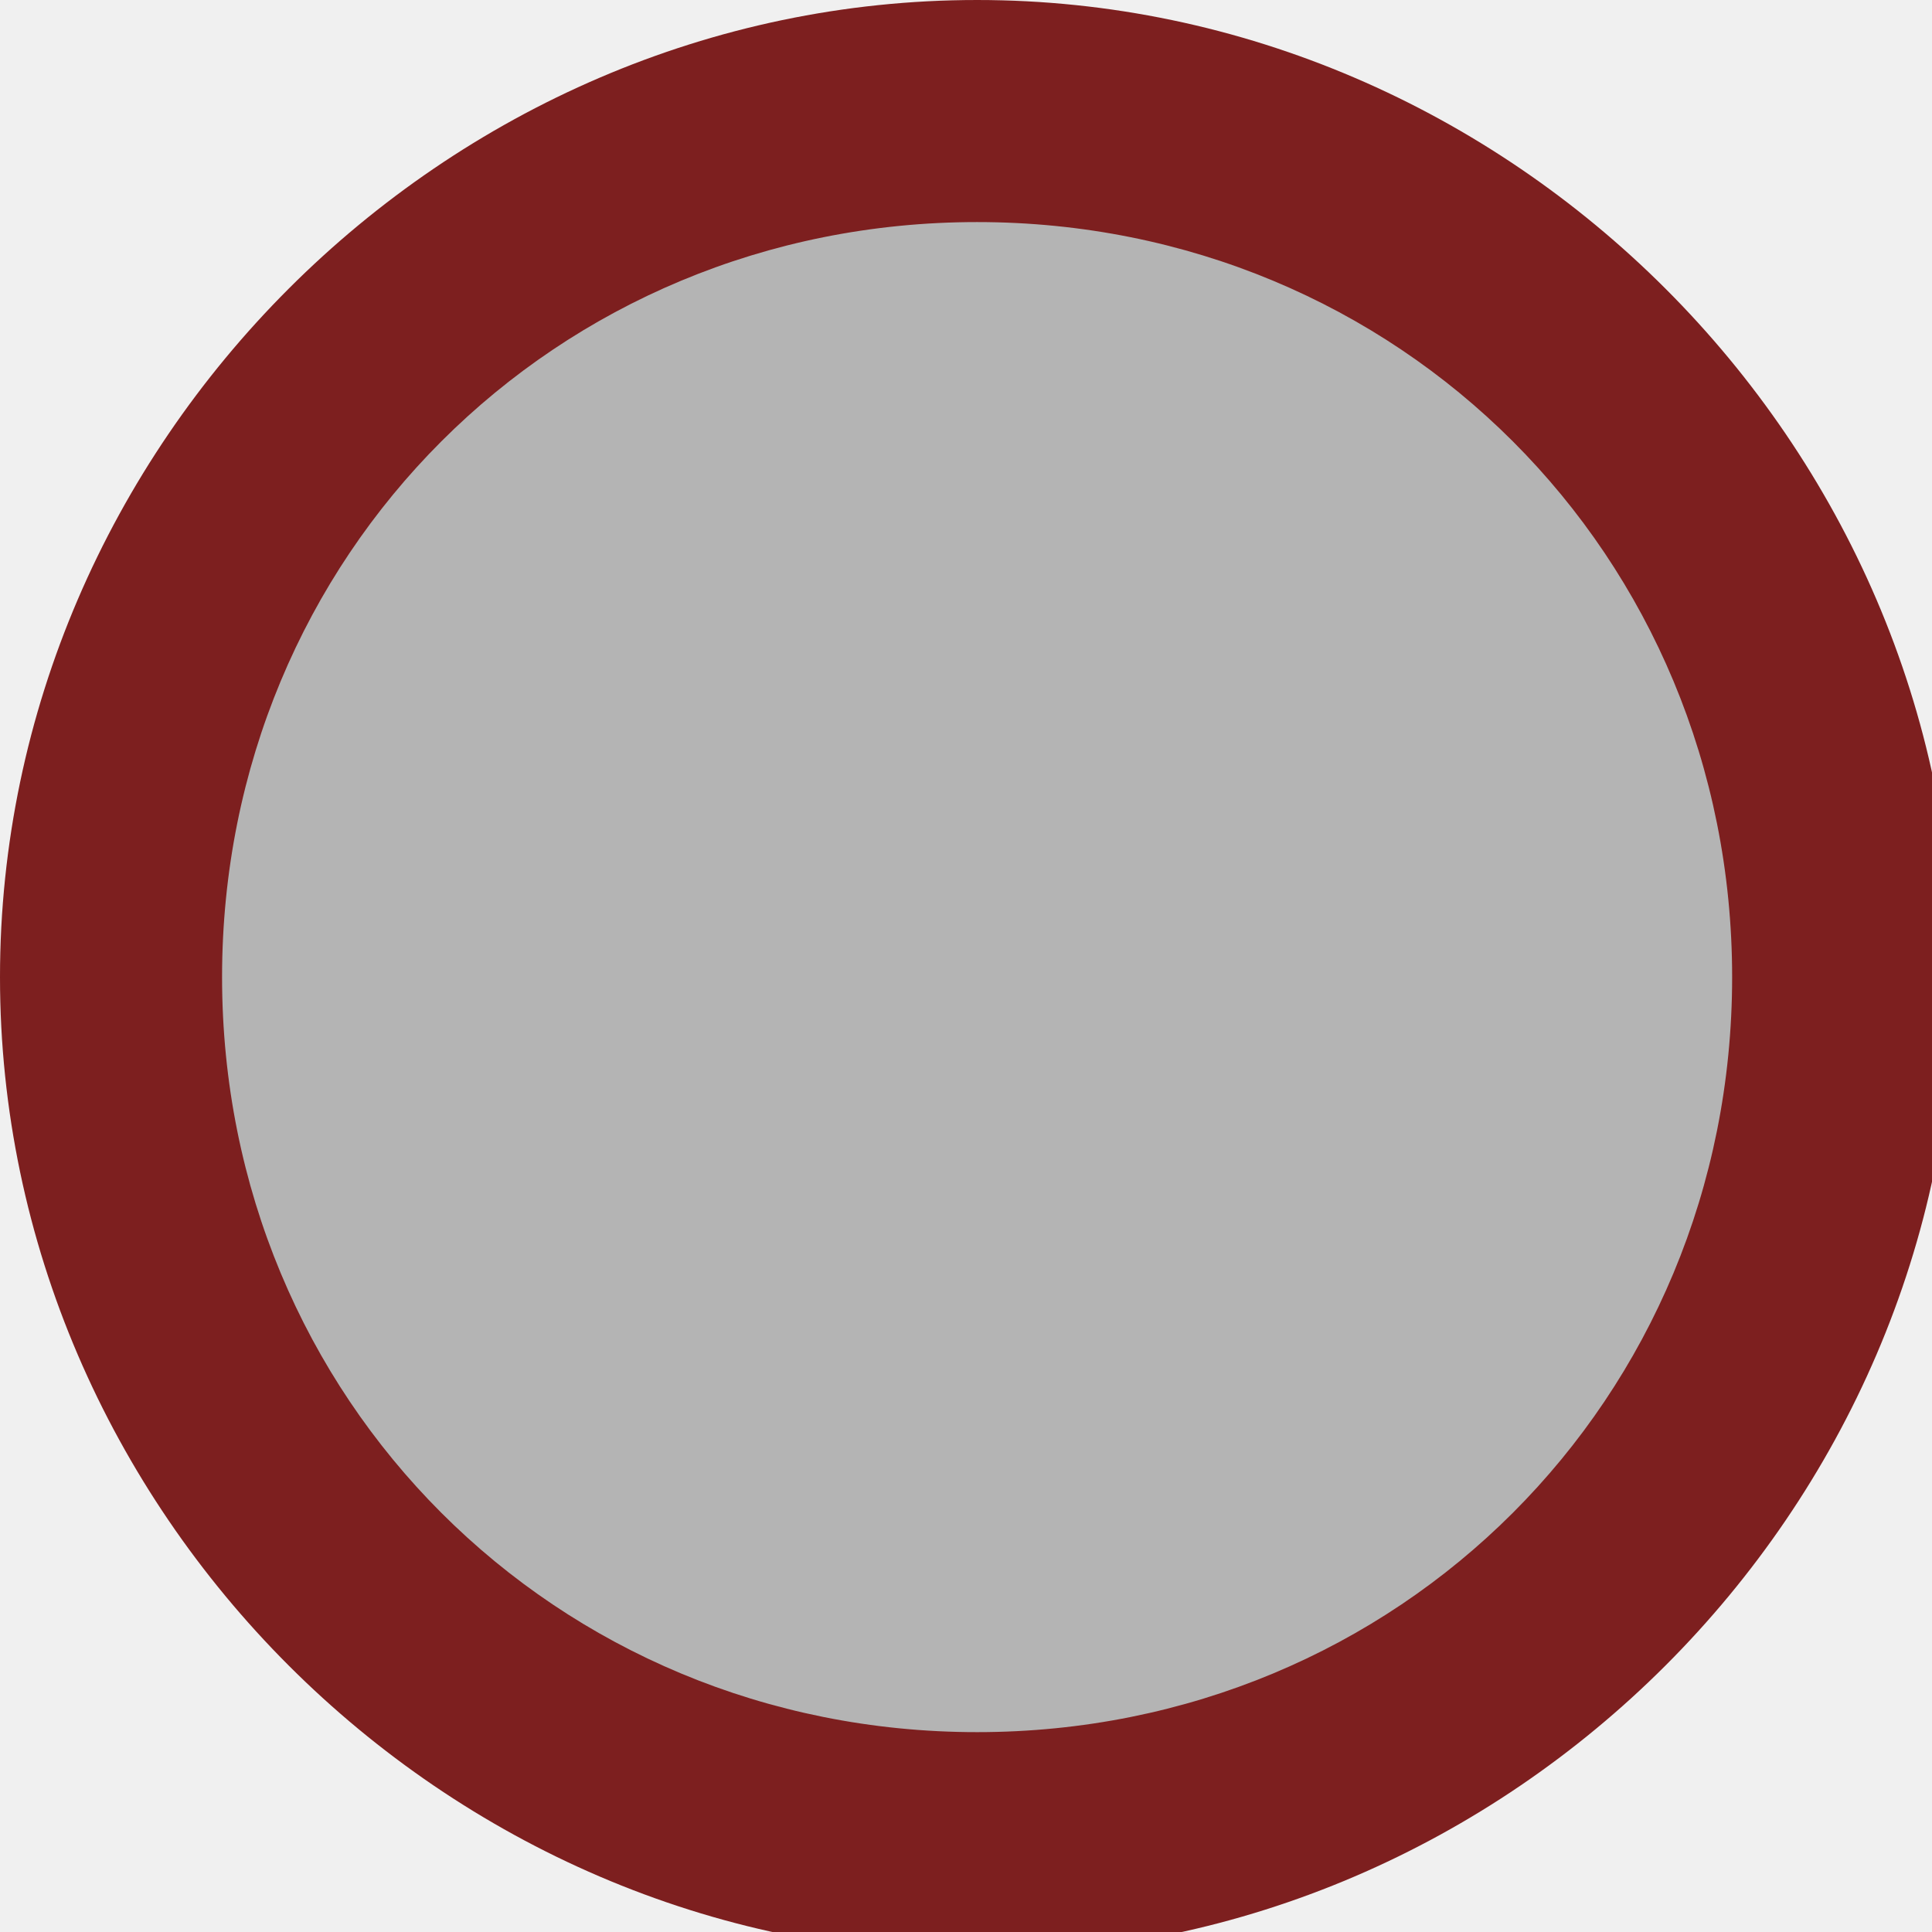
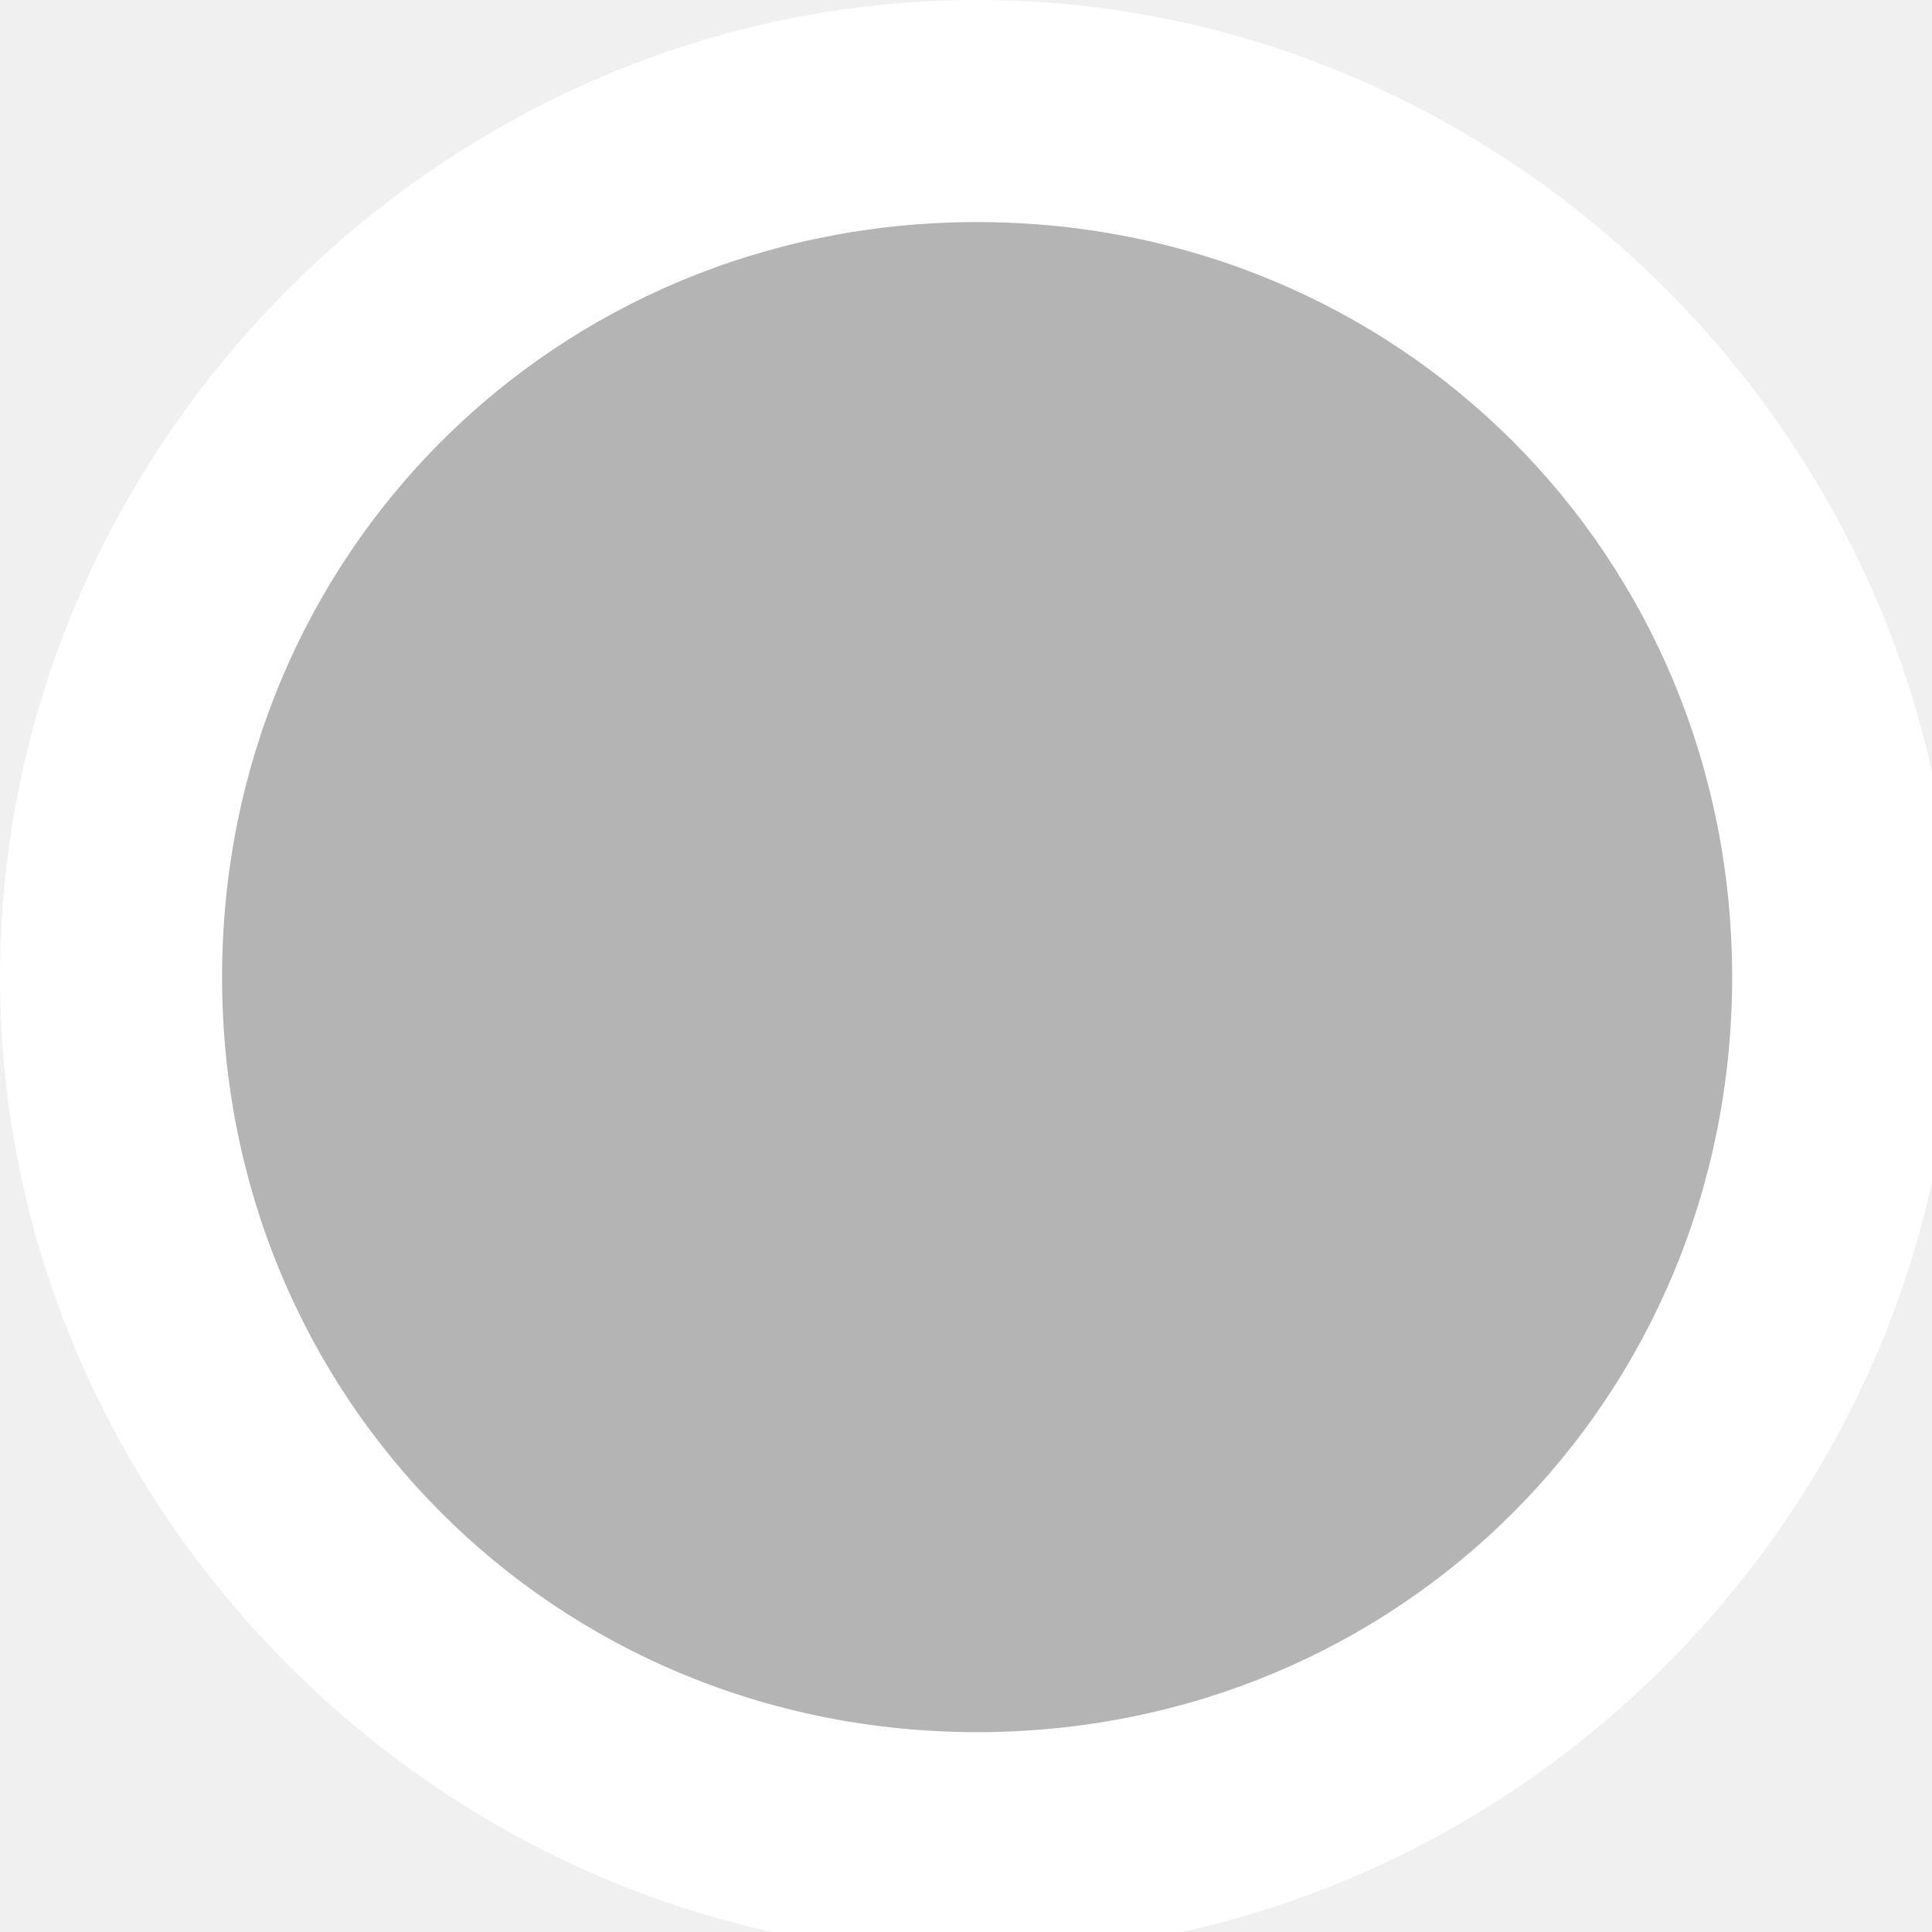
<svg xmlns="http://www.w3.org/2000/svg" version="1.1" id="Laag_2" x="0px" y="0px" viewBox="-475 276.3 8.7 8.7" style="enable-background:new -475 276.3 8.7 8.7;" xml:space="preserve">
  <style type="text/css">
    .st0{fill:#B4B4B4;}
-     .st1{fill:#7D1F1F;}
+     .st1{fill:#FFFFFF;}
</style>
  <g>
    <path class="st0" d="M-470.6,284.6c-2.2,0-3.9-1.7-3.9-3.9c0-2.2,1.7-3.9,3.9-3.9c2.2,0,3.9,1.7,3.9,3.9         C-466.7,282.9-468.4,284.6-470.6,284.6z" />
    <path class="st1" d="M-470.6,277.3c1.9,0,3.4,1.5,3.4,3.4c0,1.9-1.5,3.4-3.4,3.4c-1.9,0-3.4-1.5-3.4-3.4         C-474,278.8-472.5,277.3-470.6,277.3 M-470.6,276.3c-2.4,0-4.4,2-4.4,4.4s2,4.4,4.4,4.4s4.4-2,4.4-4.4S-468.2,276.3-470.6,276.3         L-470.6,276.3z" />
  </g>
</svg>
